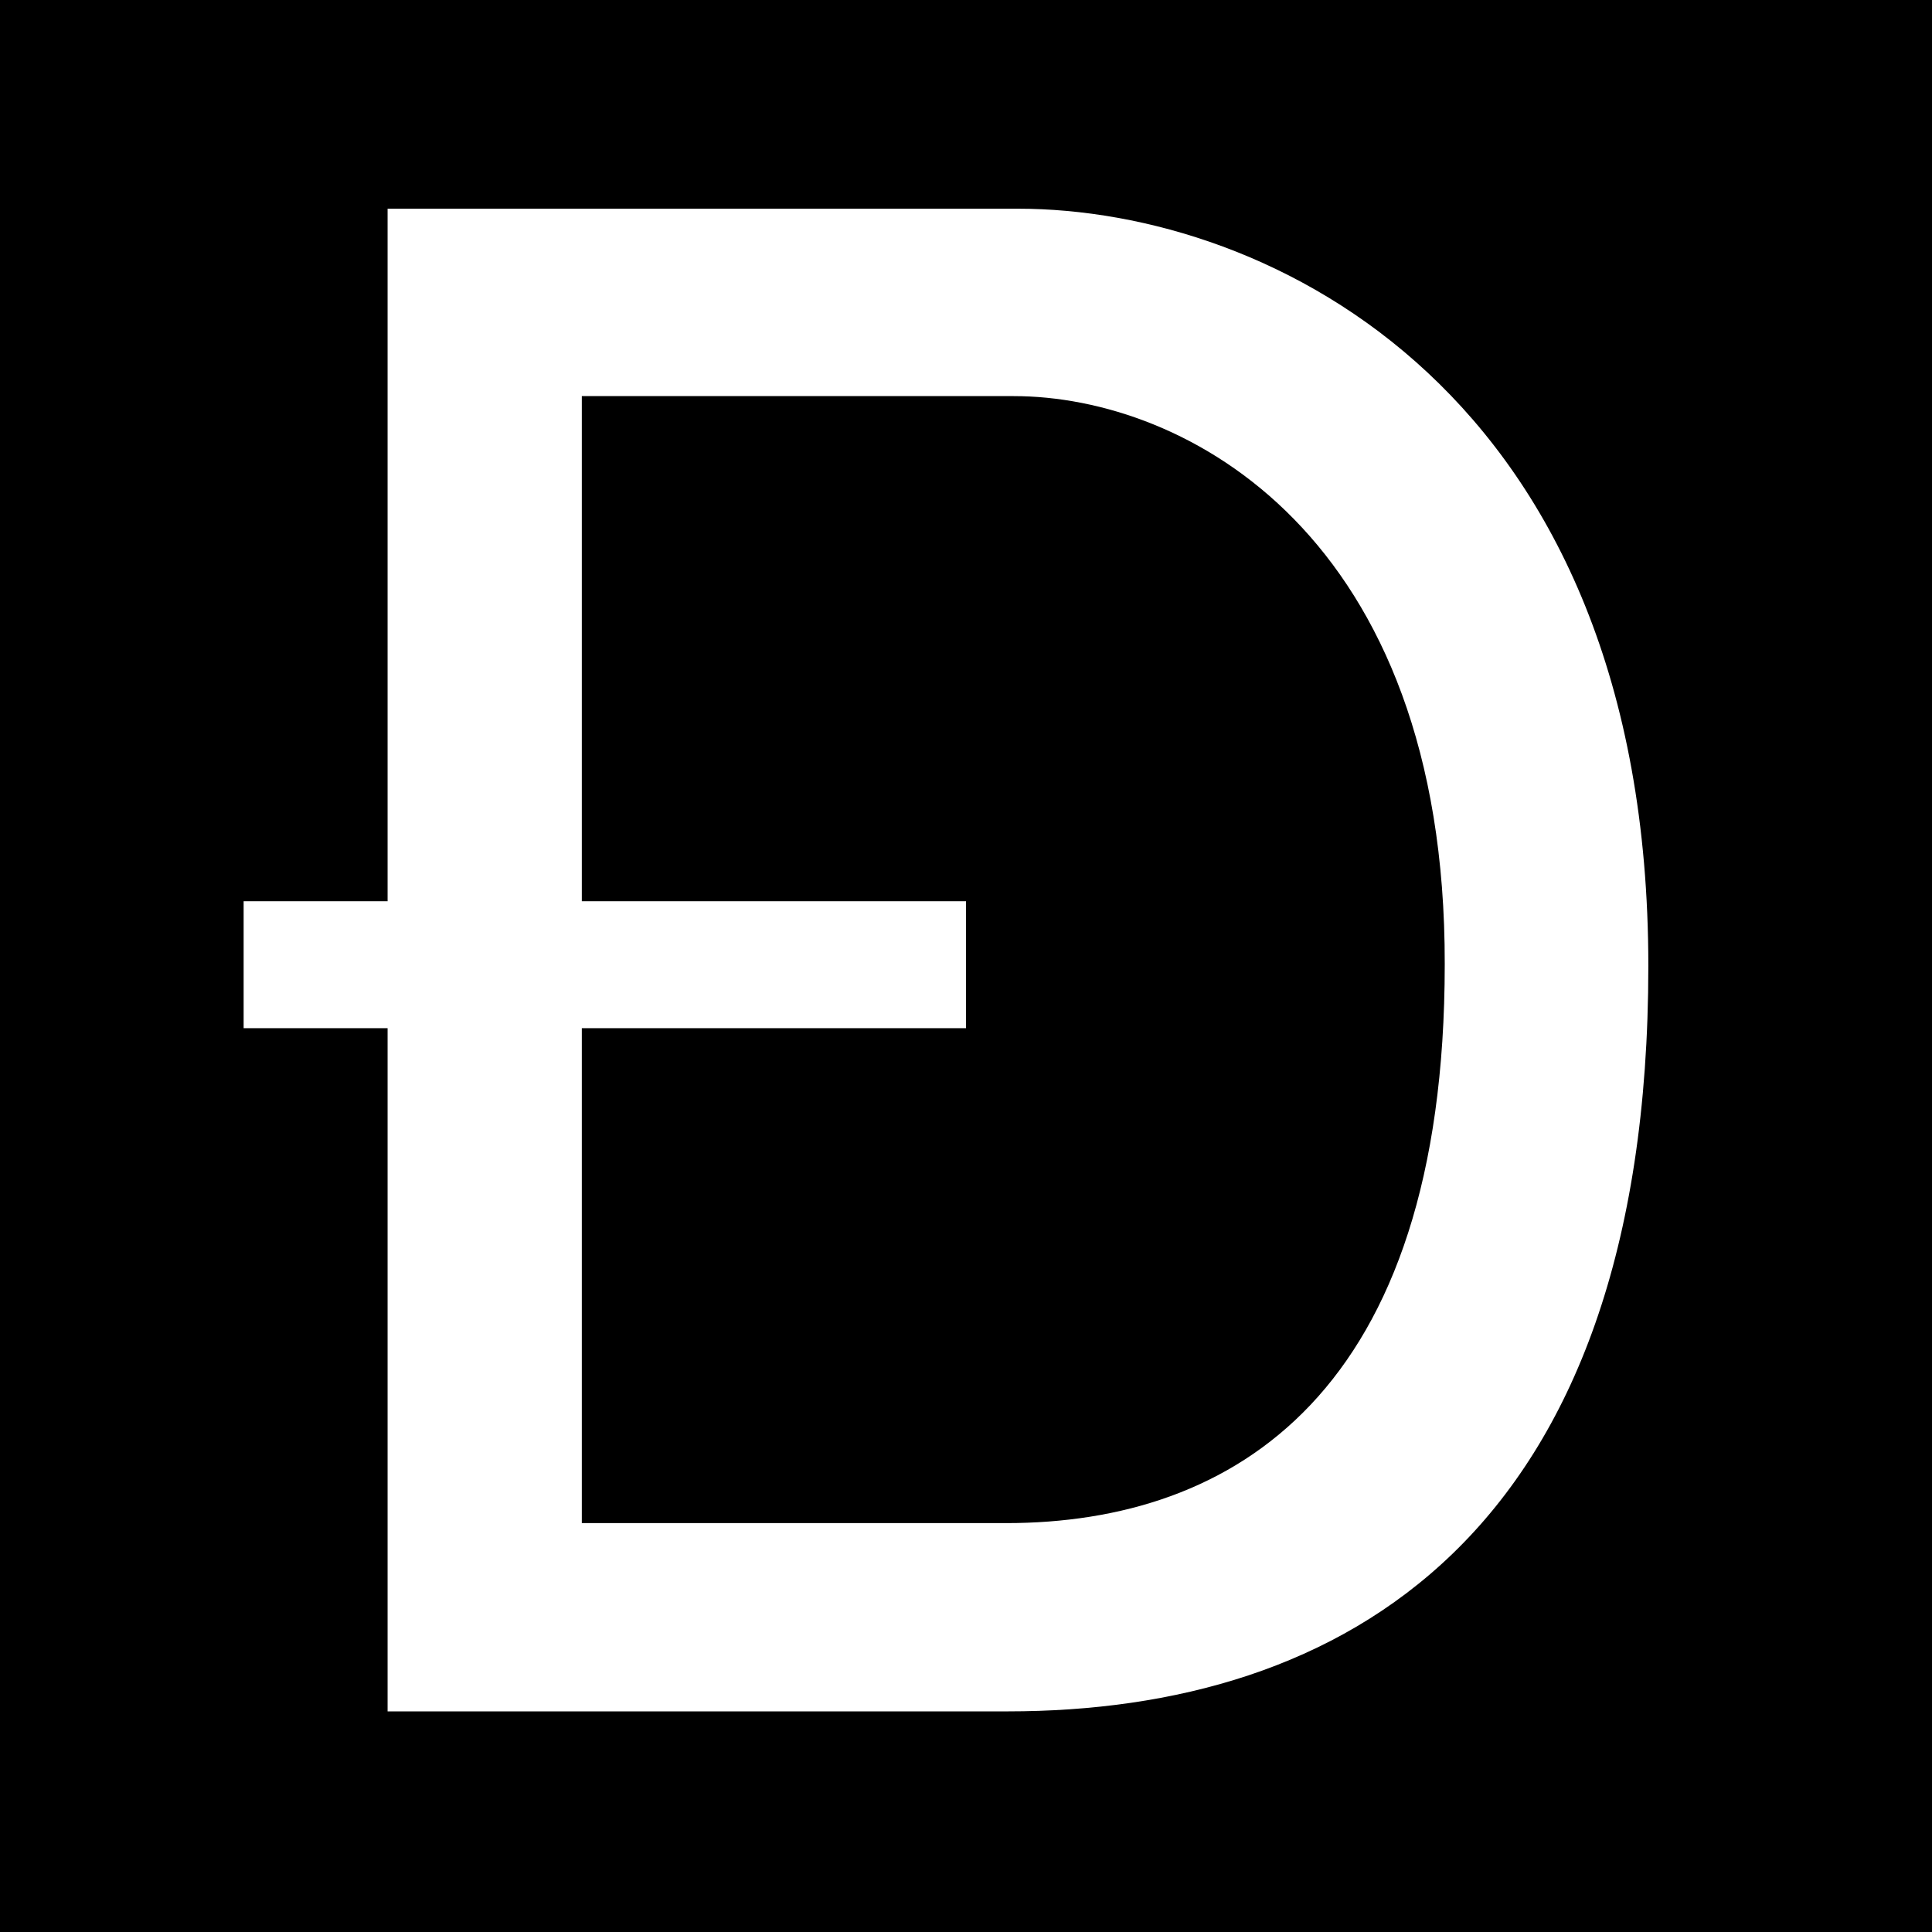
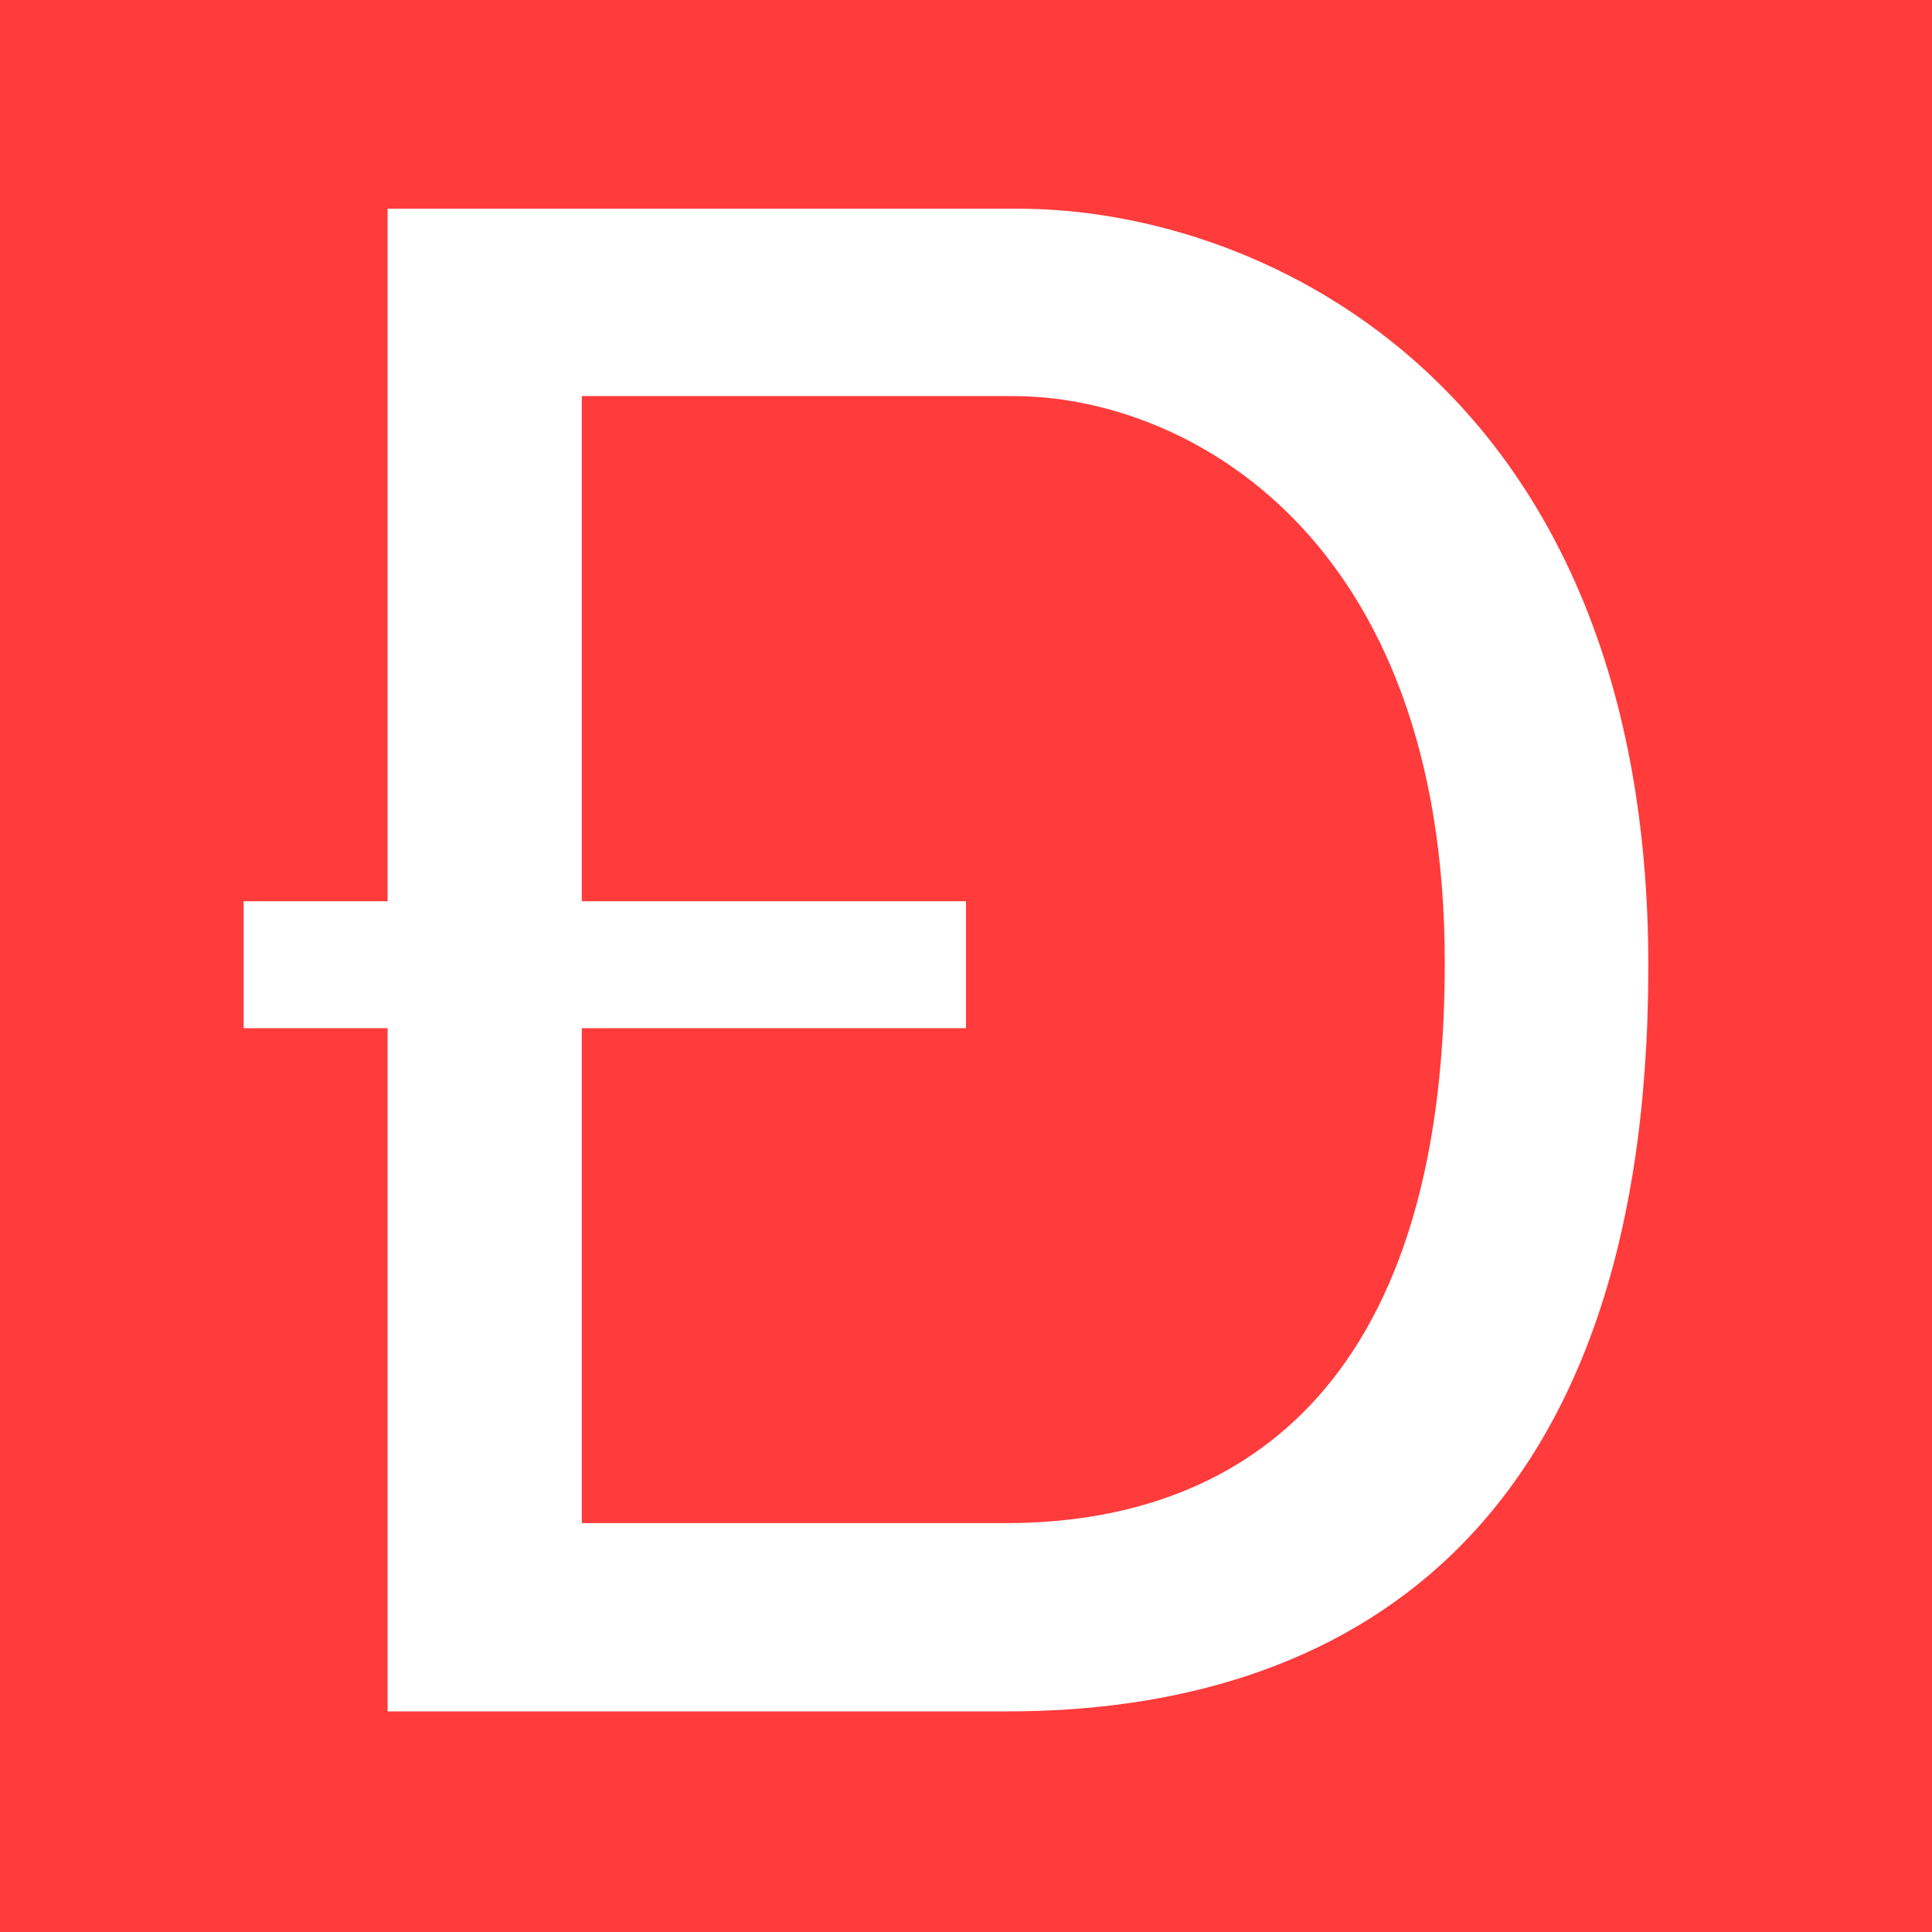
<svg xmlns="http://www.w3.org/2000/svg" width="226.8" height="226.8" viewBox="0 0 226.8 226.8">
-   <path d="M119 46.5H68.3v59.3h45.1v14.9H68.3v58.1h49.8c26.7 0 51.5-15.2 51.5-65.6.1-50.4-30.4-66.7-50.6-66.7z" />
-   <path d="M0 0v226.8h226.8V0H0zm118.3 200.9H45.5v-80.2H28.6v-14.9h16.9V24.5h74c29.6 0 74 21.7 74 88.9s-36.1 87.5-75.2 87.5z" />
+   <path fill="#FF3B3B" d="M119 46.5H68.3v59.3h45.1v14.9H68.3v58.1h49.8c26.7 0 51.5-15.2 51.5-65.6.1-50.4-30.4-66.7-50.6-66.7z" />
+   <path fill="#FF3B3B" d="M0 0v226.8h226.8V0H0zm118.3 200.9H45.5v-80.2H28.6v-14.9h16.9V24.5h74c29.6 0 74 21.7 74 88.9s-36.1 87.5-75.2 87.5z" />
</svg>
